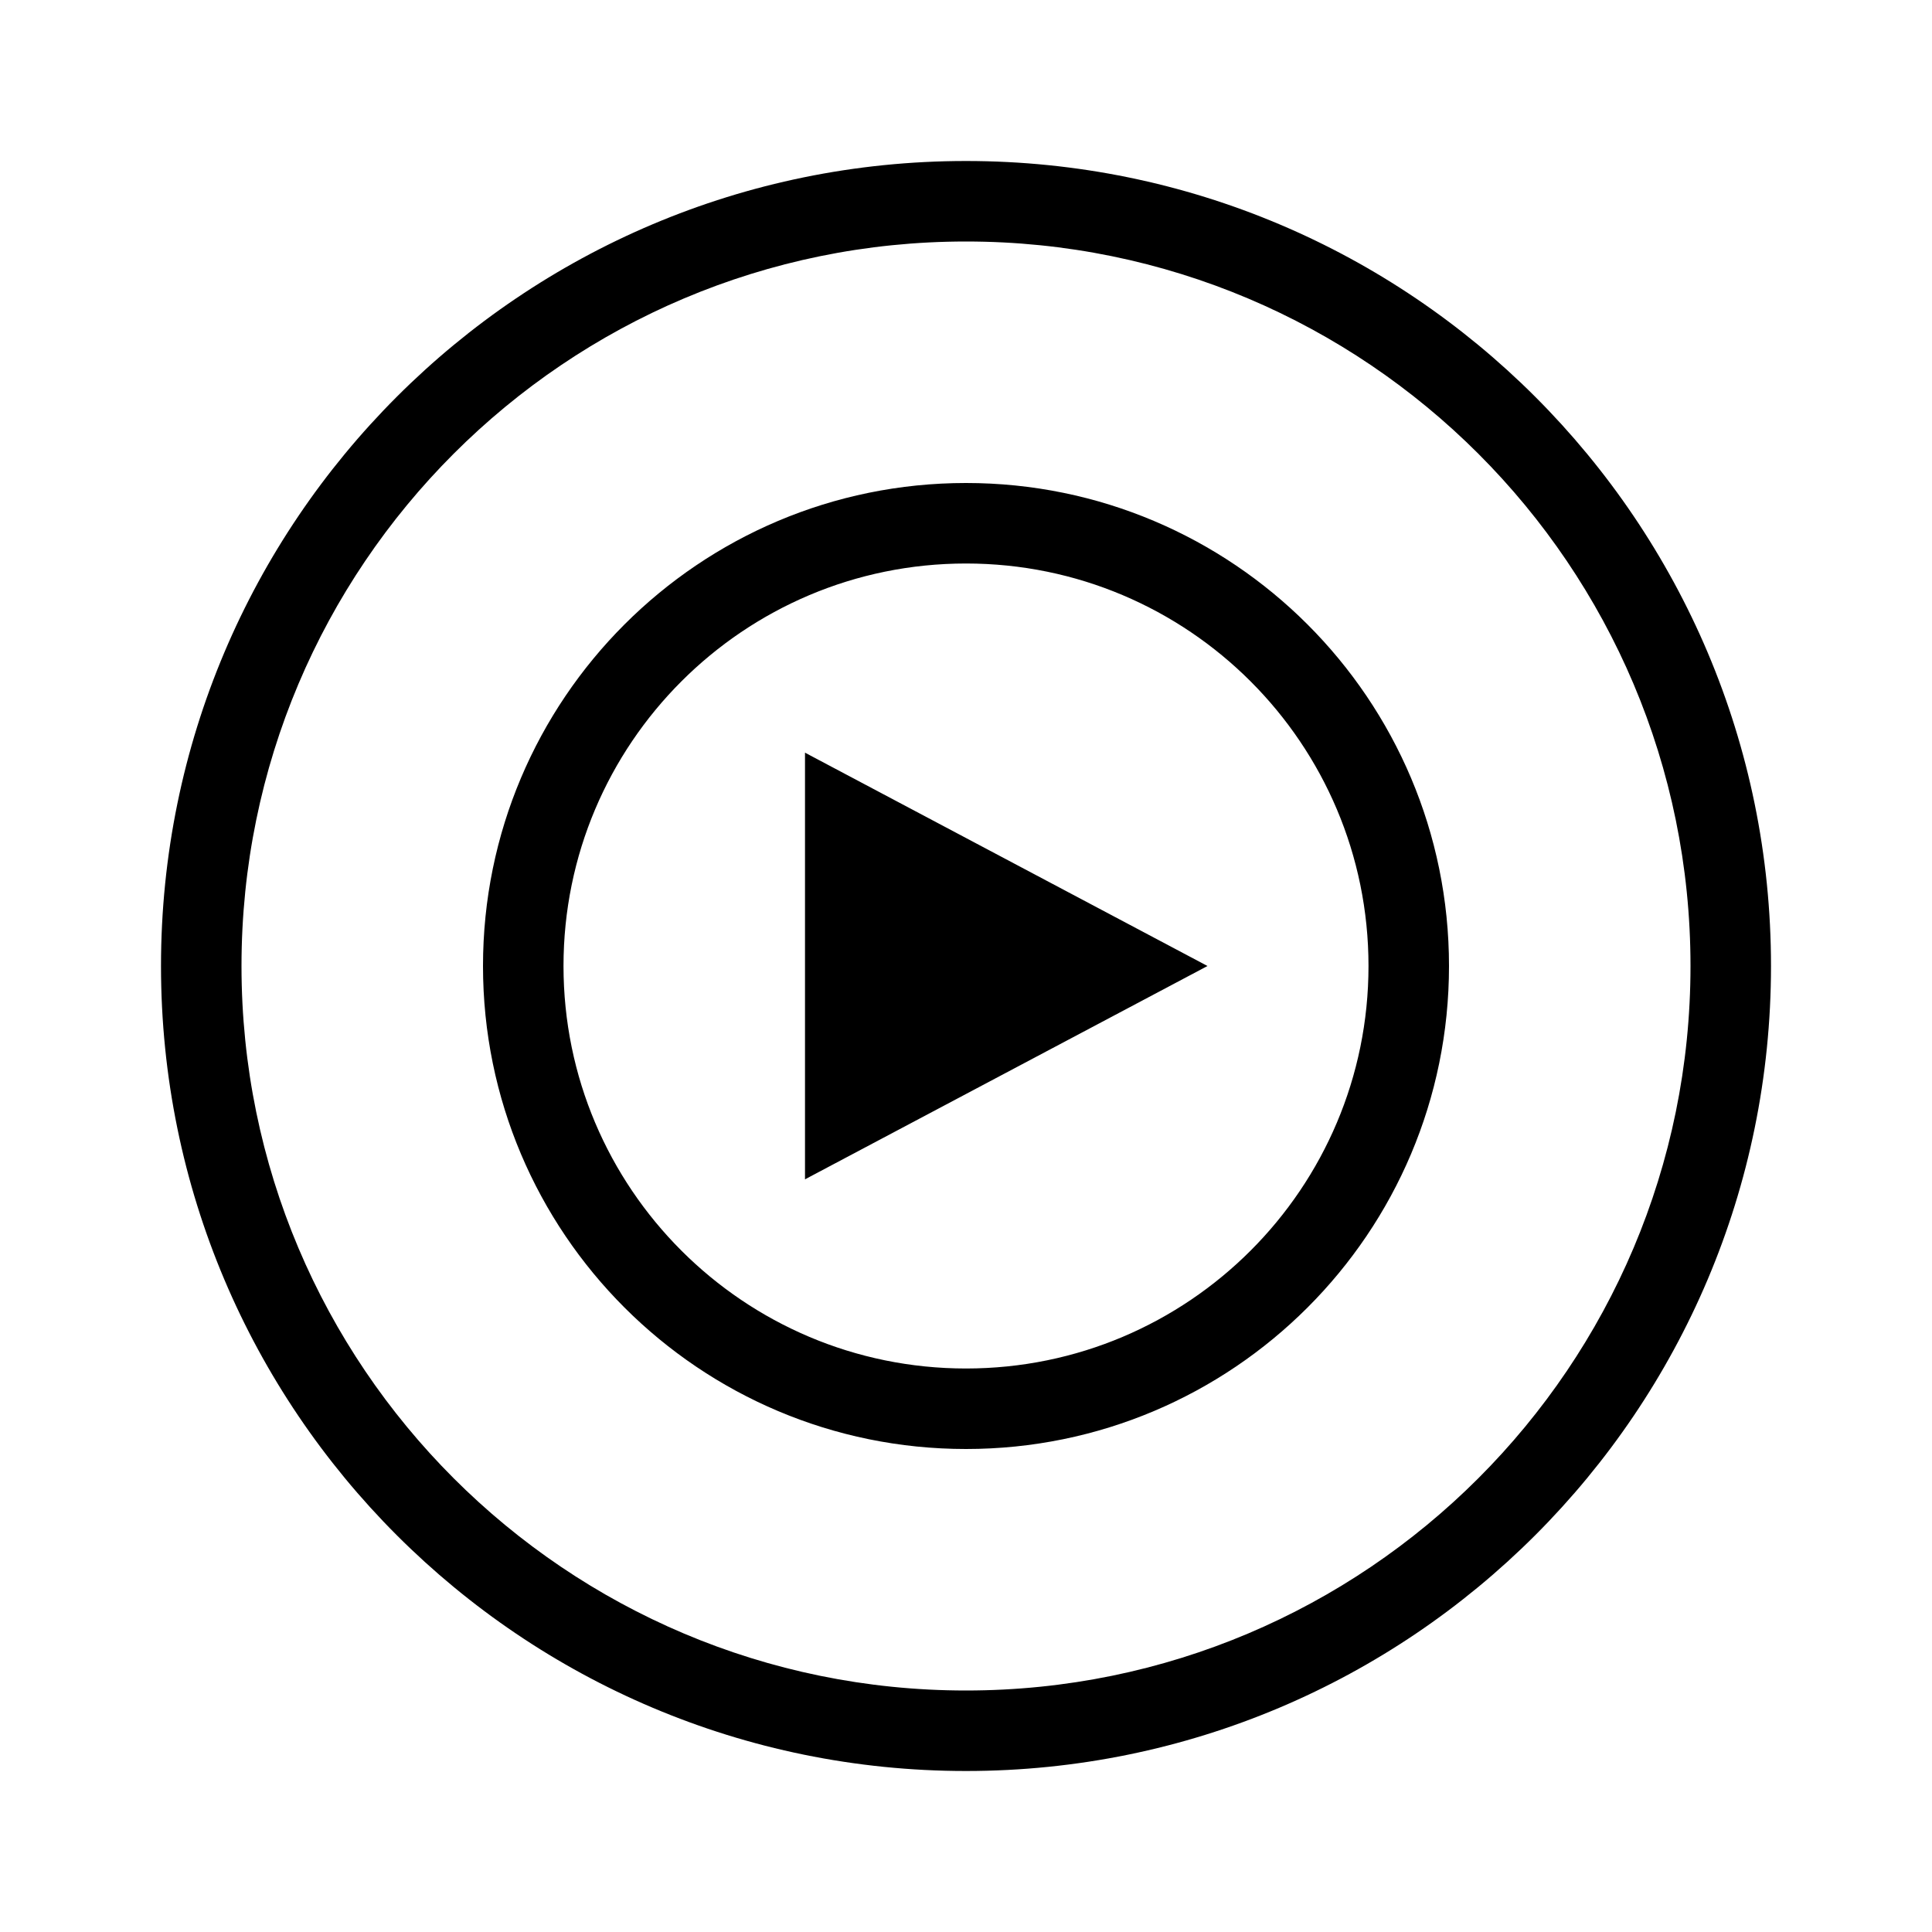
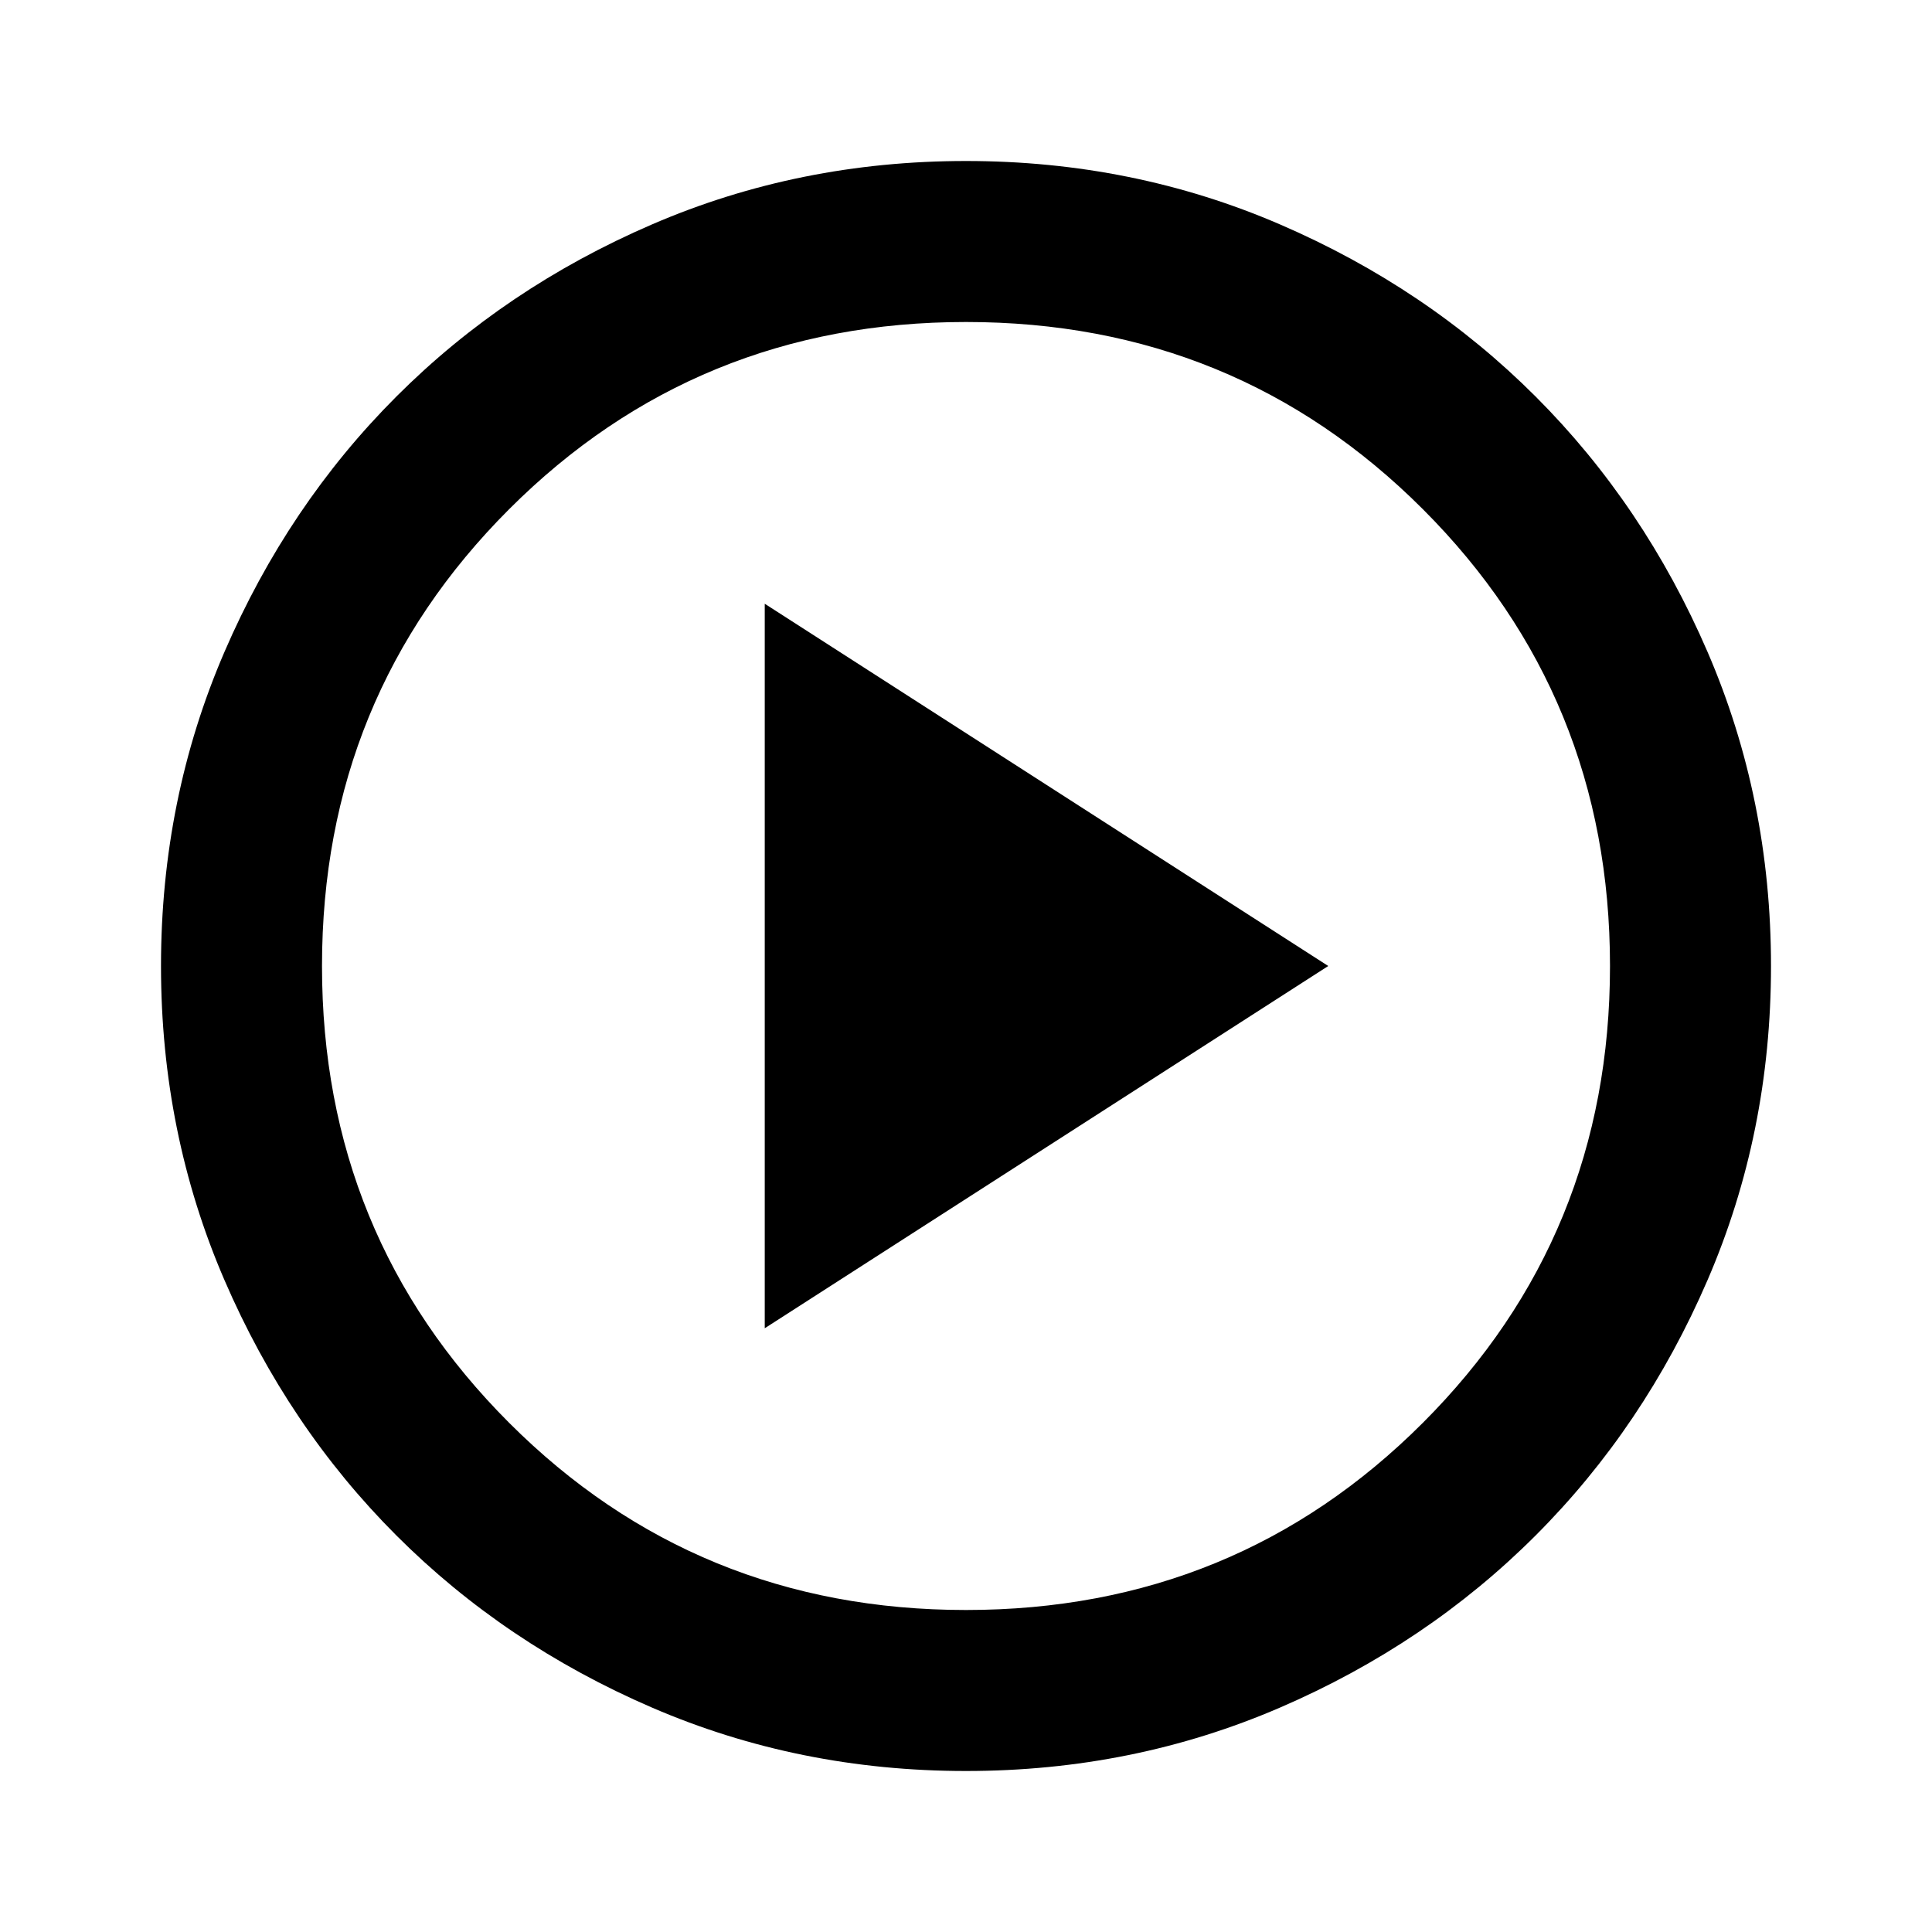
- <svg xmlns="http://www.w3.org/2000/svg" viewBox="0 0 24 24" preserveAspectRatio="xMidYMid meet" focusable="false" class="style-scope yt-icon" style="pointer-events: none; display: block; width: 100%; height: 100%;">
-   <g class="style-scope yt-icon">
-     <path d="M10 9.35L15 12l-5 2.65zM12 7a5 5 0 105 5 5 5 0 00-5-5m0-1a6 6 0 11-6 6 6 6 0 016-6zm0-3a9 9 0 109 9 9 9 0 00-9-9m0-1A10 10 0 112 12 10 10 0 0112 2z" class="style-scope yt-icon" />
-   </g>
+ <svg xmlns="http://www.w3.org/2000/svg" height="24" viewBox="0 -960 960 960" width="24">
+   <path d="m380-300 280-180-280-180v360ZM480-80q-83 0-156-31.5T197-197q-54-54-85.5-127T80-480q0-83 31.5-156T197-763q54-54 127-85.5T480-880q83 0 156 31.5T763-763q54 54 85.5 127T880-480q0 83-31.5 156T763-197q-54 54-127 85.5T480-80Zm0-80q134 0 227-93t93-227q0-134-93-227t-227-93q-134 0-227 93t-93 227q0 134 93 227t227 93Zm0-320Z" />
</svg>
